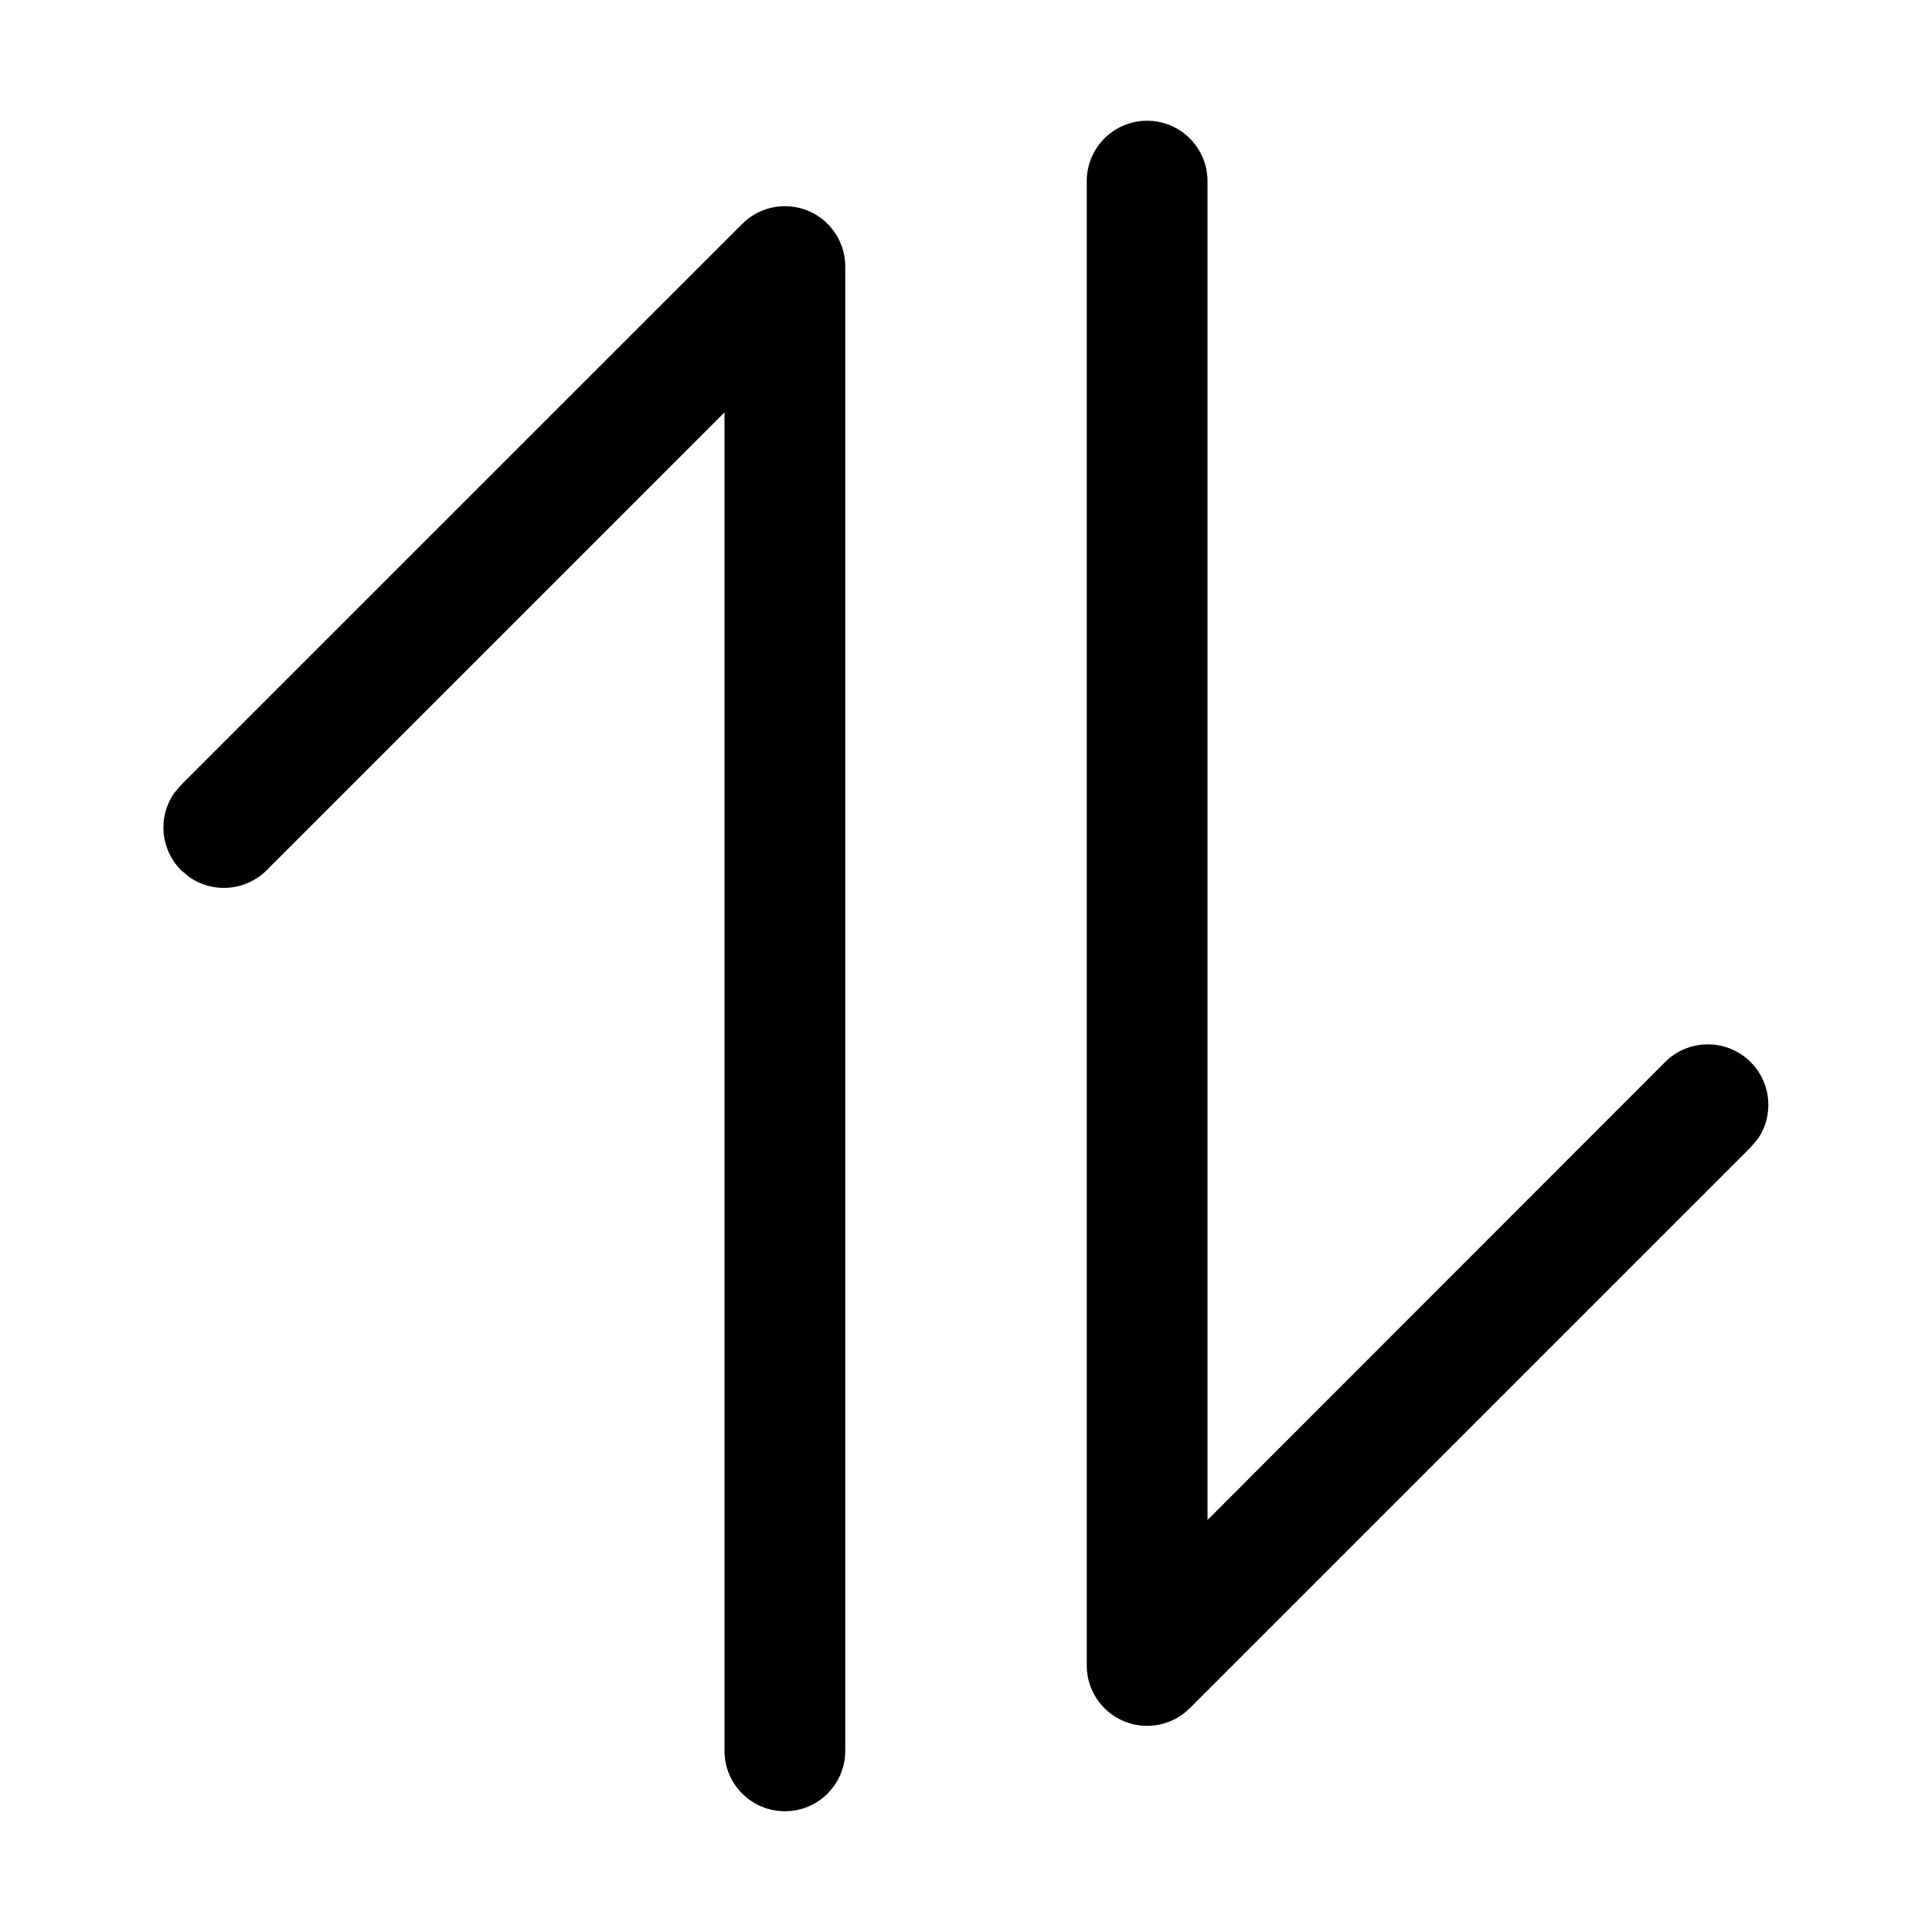
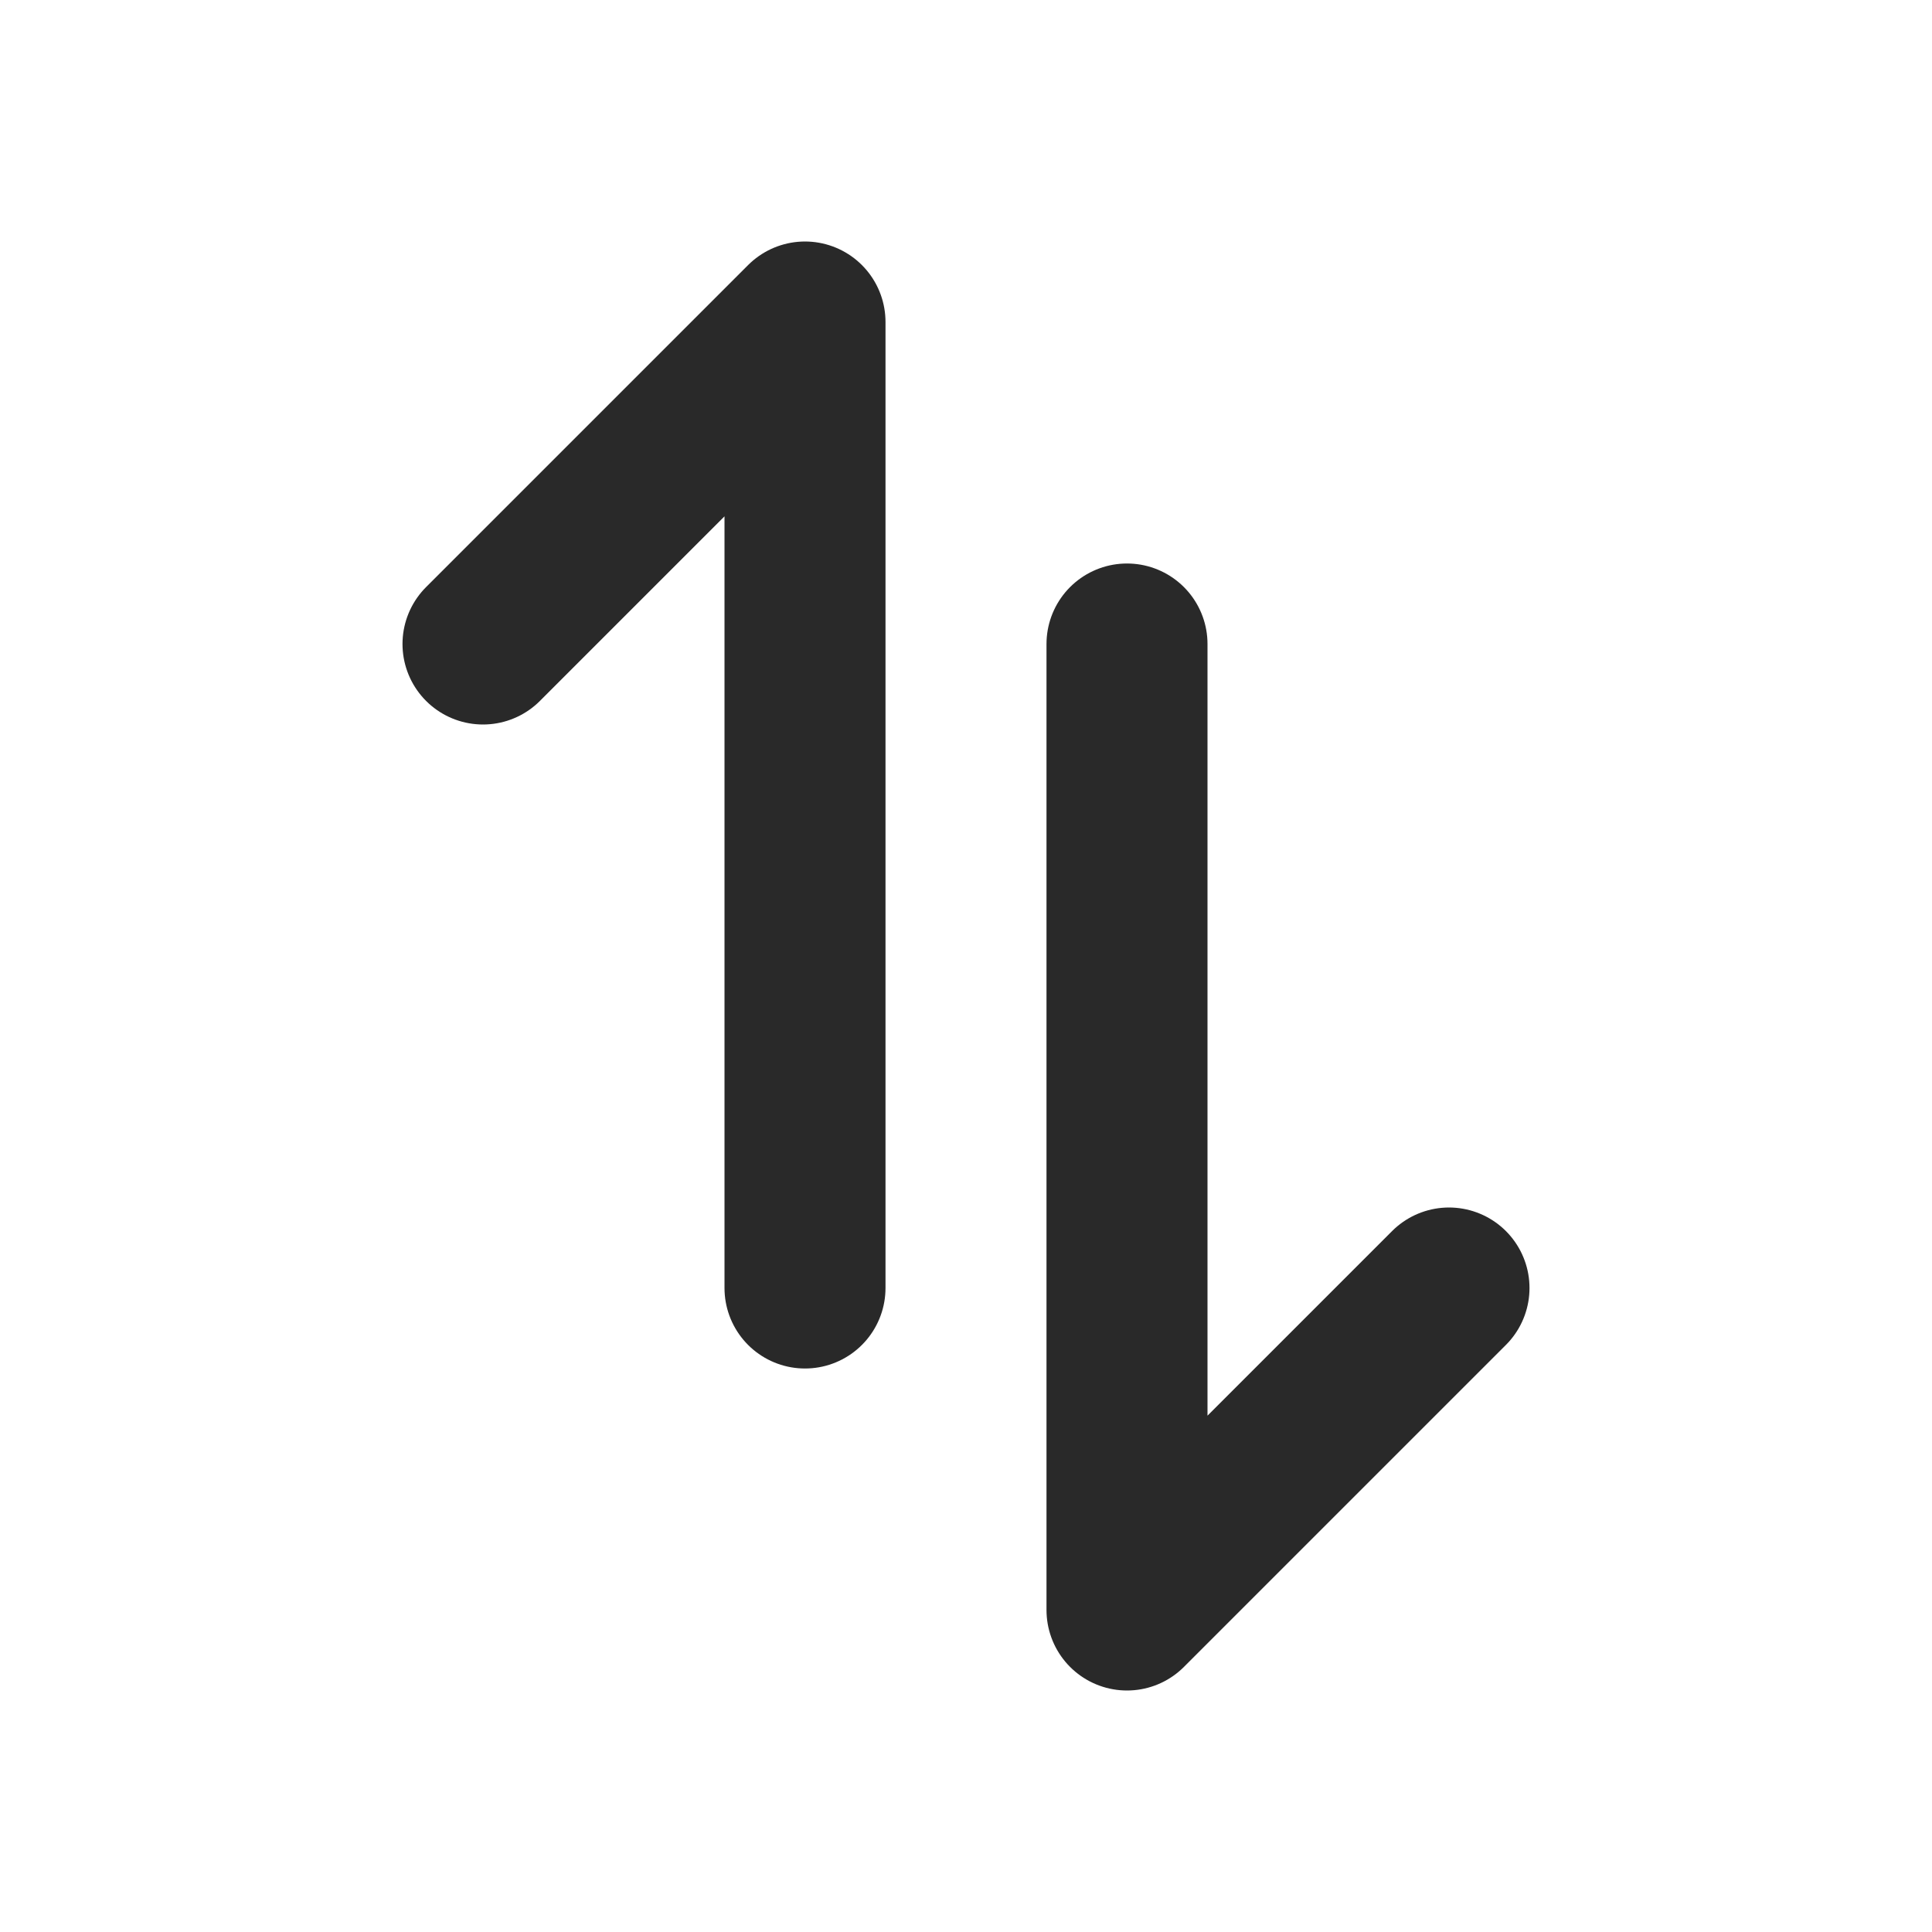
- <svg xmlns="http://www.w3.org/2000/svg" width="800px" height="800px" viewBox="0 0 1024 1024" fill="#000000" transform="rotate(90)matrix(1, 0, 0, -1, 0, 0)">
-   <g id="SVGRepo_bgCarrier" stroke-width="0" />
-   <g id="SVGRepo_tracerCarrier" stroke-linecap="round" stroke-linejoin="round" />
-   <g id="SVGRepo_iconCarrier">
-     <path fill="#000000" d="M118.656 438.656a32 32 0 0 1 0-45.248L416 96l4.48-3.776A32 32 0 0 1 461.248 96l3.712 4.48a32.064 32.064 0 0 1-3.712 40.832L218.56 384H928a32 32 0 1 1 0 64H141.248a32 32 0 0 1-22.592-9.344zM64 608a32 32 0 0 1 32-32h786.752a32 32 0 0 1 22.656 54.592L608 928l-4.48 3.776a32.064 32.064 0 0 1-40.832-49.024L805.632 640H96a32 32 0 0 1-32-32z" />
-   </g>
+ <svg xmlns="http://www.w3.org/2000/svg" width="24" height="24" viewBox="0 0 24 24" fill="none">
+   <path d="M14 8L14 20L18 16" stroke="#292929" stroke-width="2" stroke-linecap="round" stroke-linejoin="round" />
+   <path d="M10 16L10 4L6 8" stroke="#292929" stroke-width="2" stroke-linecap="round" stroke-linejoin="round" />
</svg>
